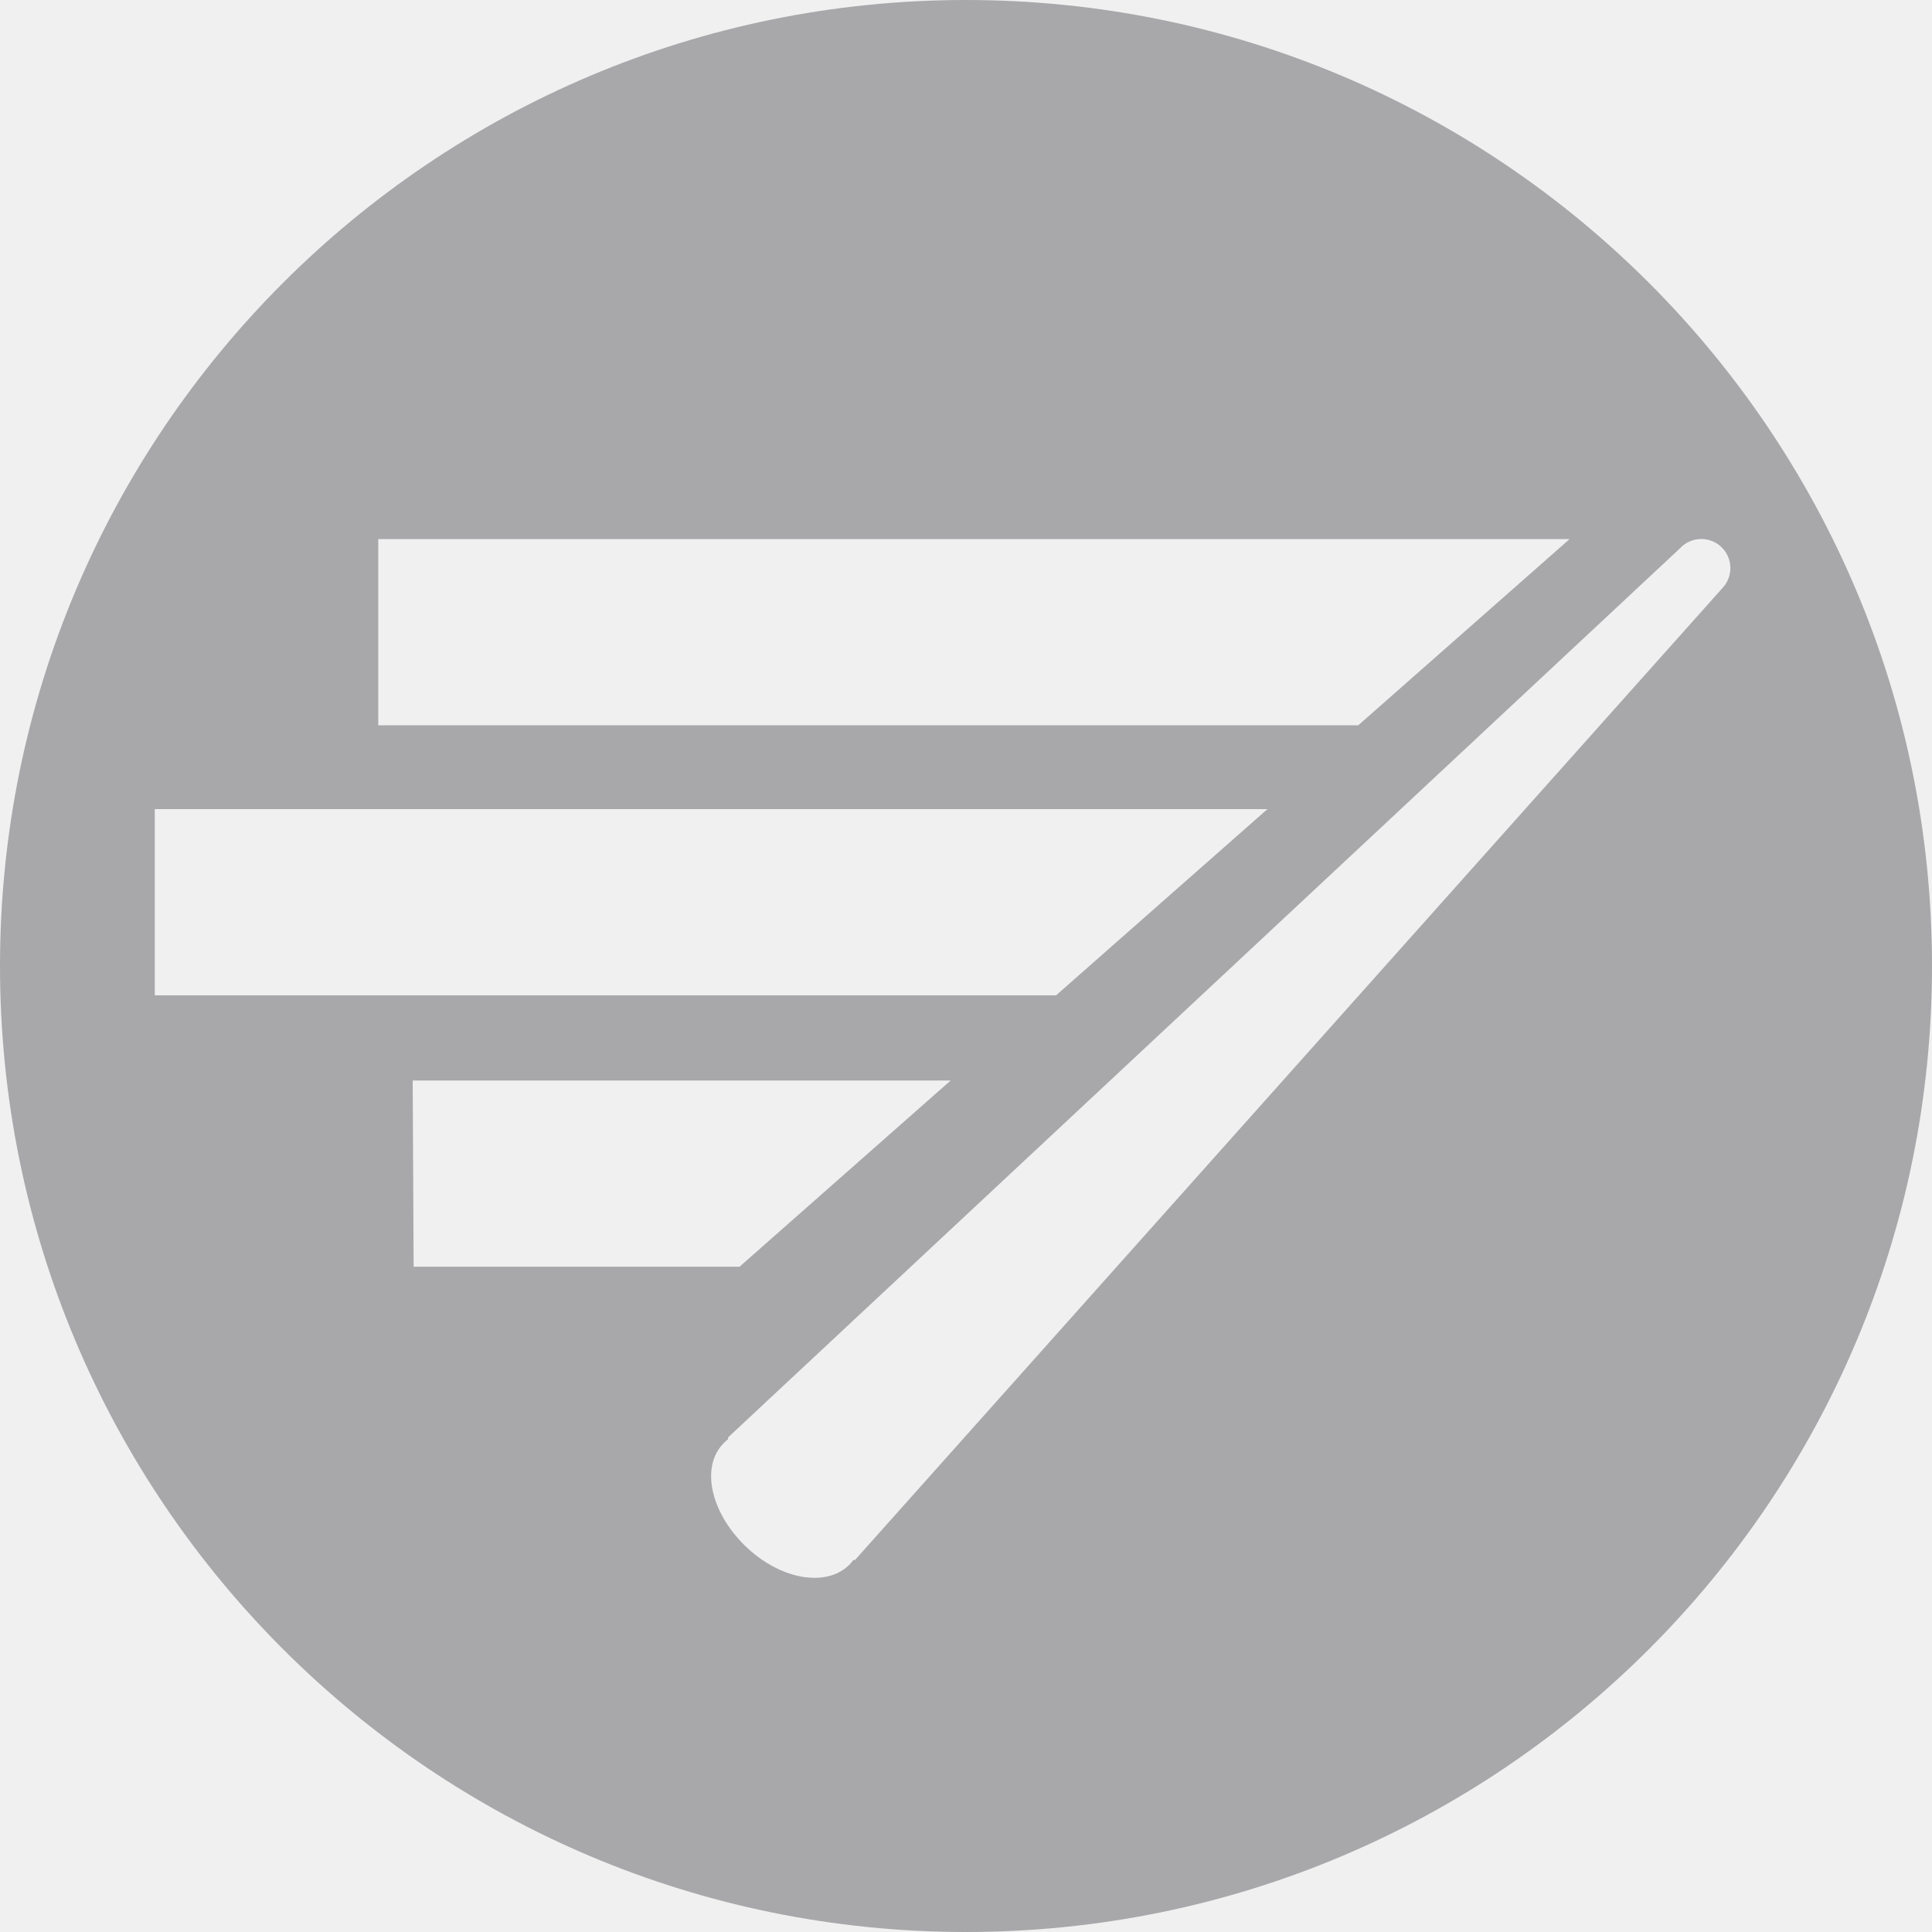
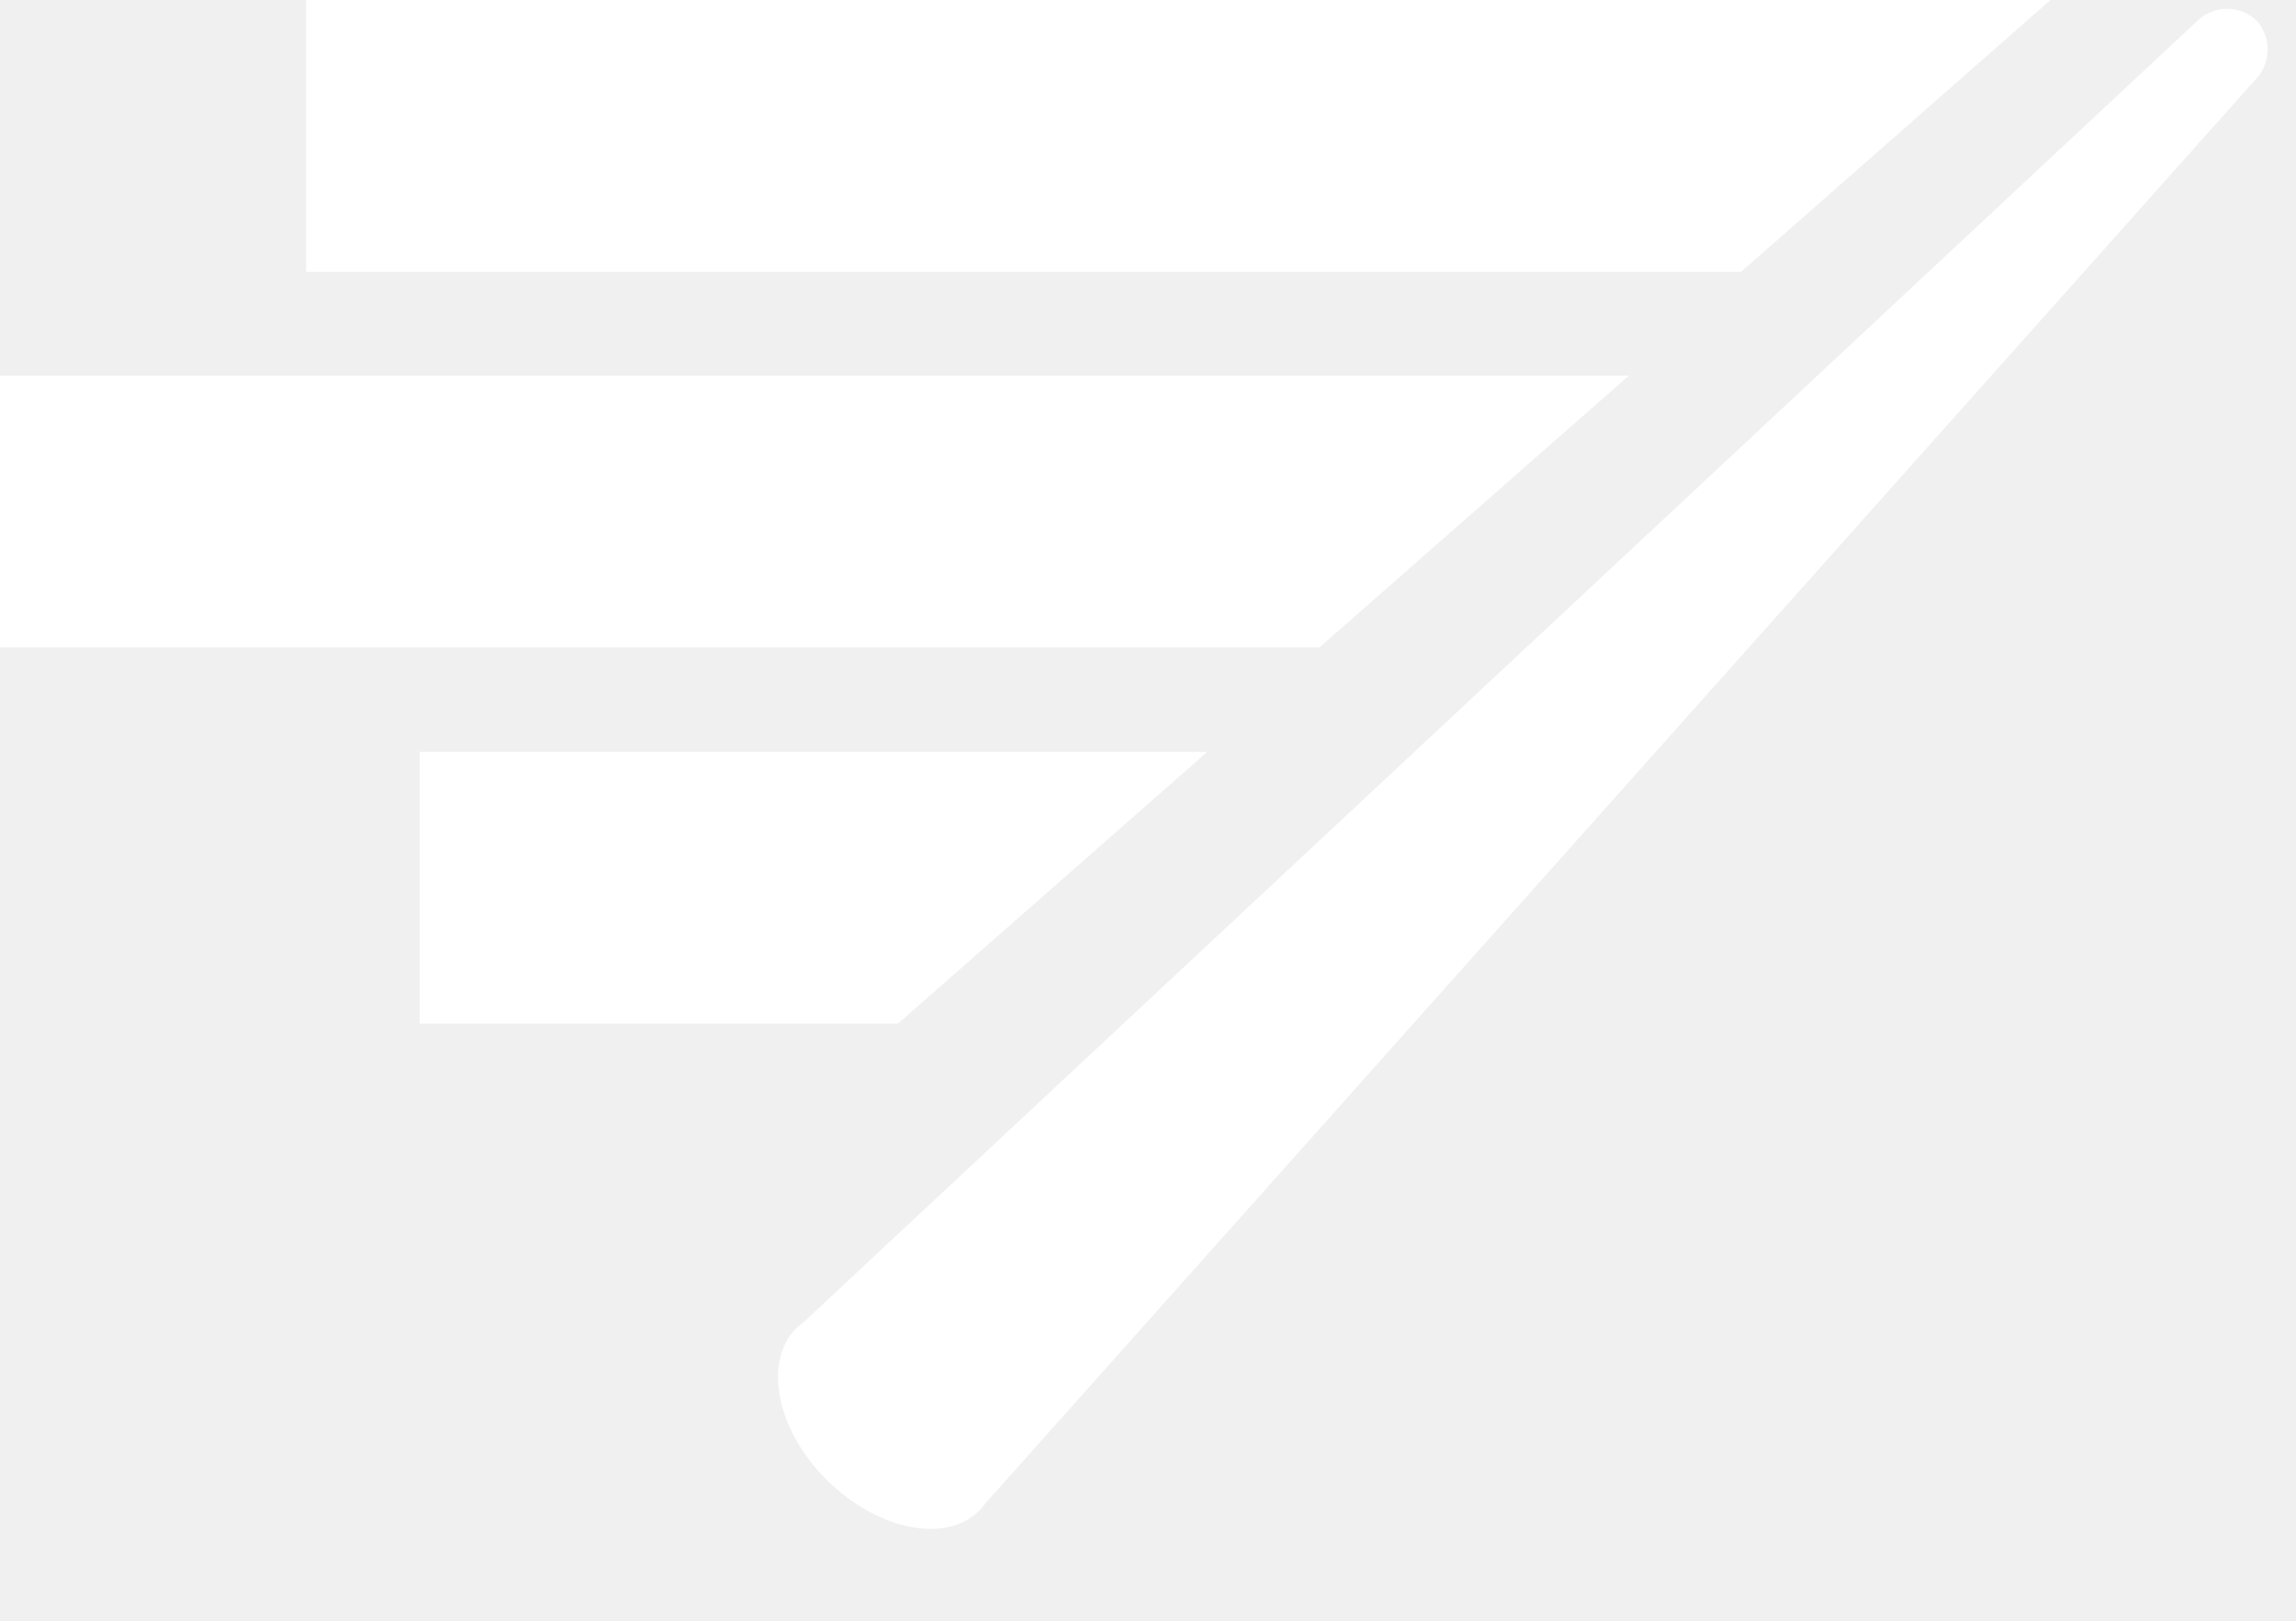
- <svg xmlns="http://www.w3.org/2000/svg" viewBox="0 0 83 83">
-   <defs>
-     <style>.cls-1{fill:#a8a8ab;}</style>
-   </defs>
-   <g id="Layer_2" data-name="Layer 2">
-     <g id="Layer_1-2" data-name="Layer 1">
-       <path class="cls-1" d="M41.5,0A41.5,41.5,0,1,0,83,41.5,41.5,41.5,0,0,0,41.5,0ZM16.25,23.16H67.43l-9.08,8H16.25Zm-9.6,19.6v-8h47.8l-9.08,8Zm11.08,3.66H40.84l-9.07,8h-14Zm19,20.6-.07,0a1.63,1.63,0,0,1-.17.2c-1,1-3,.64-4.49-.82S30.1,63,31.09,62a1.54,1.54,0,0,1,.19-.17.56.56,0,0,1,0-.08l40.9-38.2A1.24,1.24,0,1,1,74,25.26Z" />
+ <svg xmlns="http://www.w3.org/2000/svg" width="17px" height="12px" viewBox="0 0 17 12" version="1.1">
+   <defs />
+   <g id="V4--RC-Updates" stroke="none" stroke-width="1" fill="none" fill-rule="evenodd">
+     <g id="ASSETS--Pill-Icons" transform="translate(-179, -470)" fill-rule="nonzero" fill="#FFFFFF">
+       <g id="chartbeat" transform="translate(179, 470)">
+         <polygon id="Shape" points="8.939 5.567 3.107 5.567 3.107 7.579 6.649 7.579" />
+         <polygon id="Shape" points="12.061 2.781 0 2.781 0 4.793 9.77 4.793" />
+         <polygon id="Shape" points="15.182 0 2.267 0 2.267 2.012 12.892 2.012" />
+         <path d="M16.712,0.156 C16.589,0.035 16.391,0.035 16.268,0.156 L5.945,9.794 L5.945,9.794 L5.893,9.836 C5.648,10.091 5.752,10.597 6.129,10.965 C6.507,11.333 7.013,11.437 7.263,11.173 L7.305,11.121 L7.305,11.121 L16.707,0.581 C16.816,0.461 16.818,0.278 16.712,0.156 L16.712,0.156 Z" id="Shape" />
+       </g>
    </g>
  </g>
</svg>
